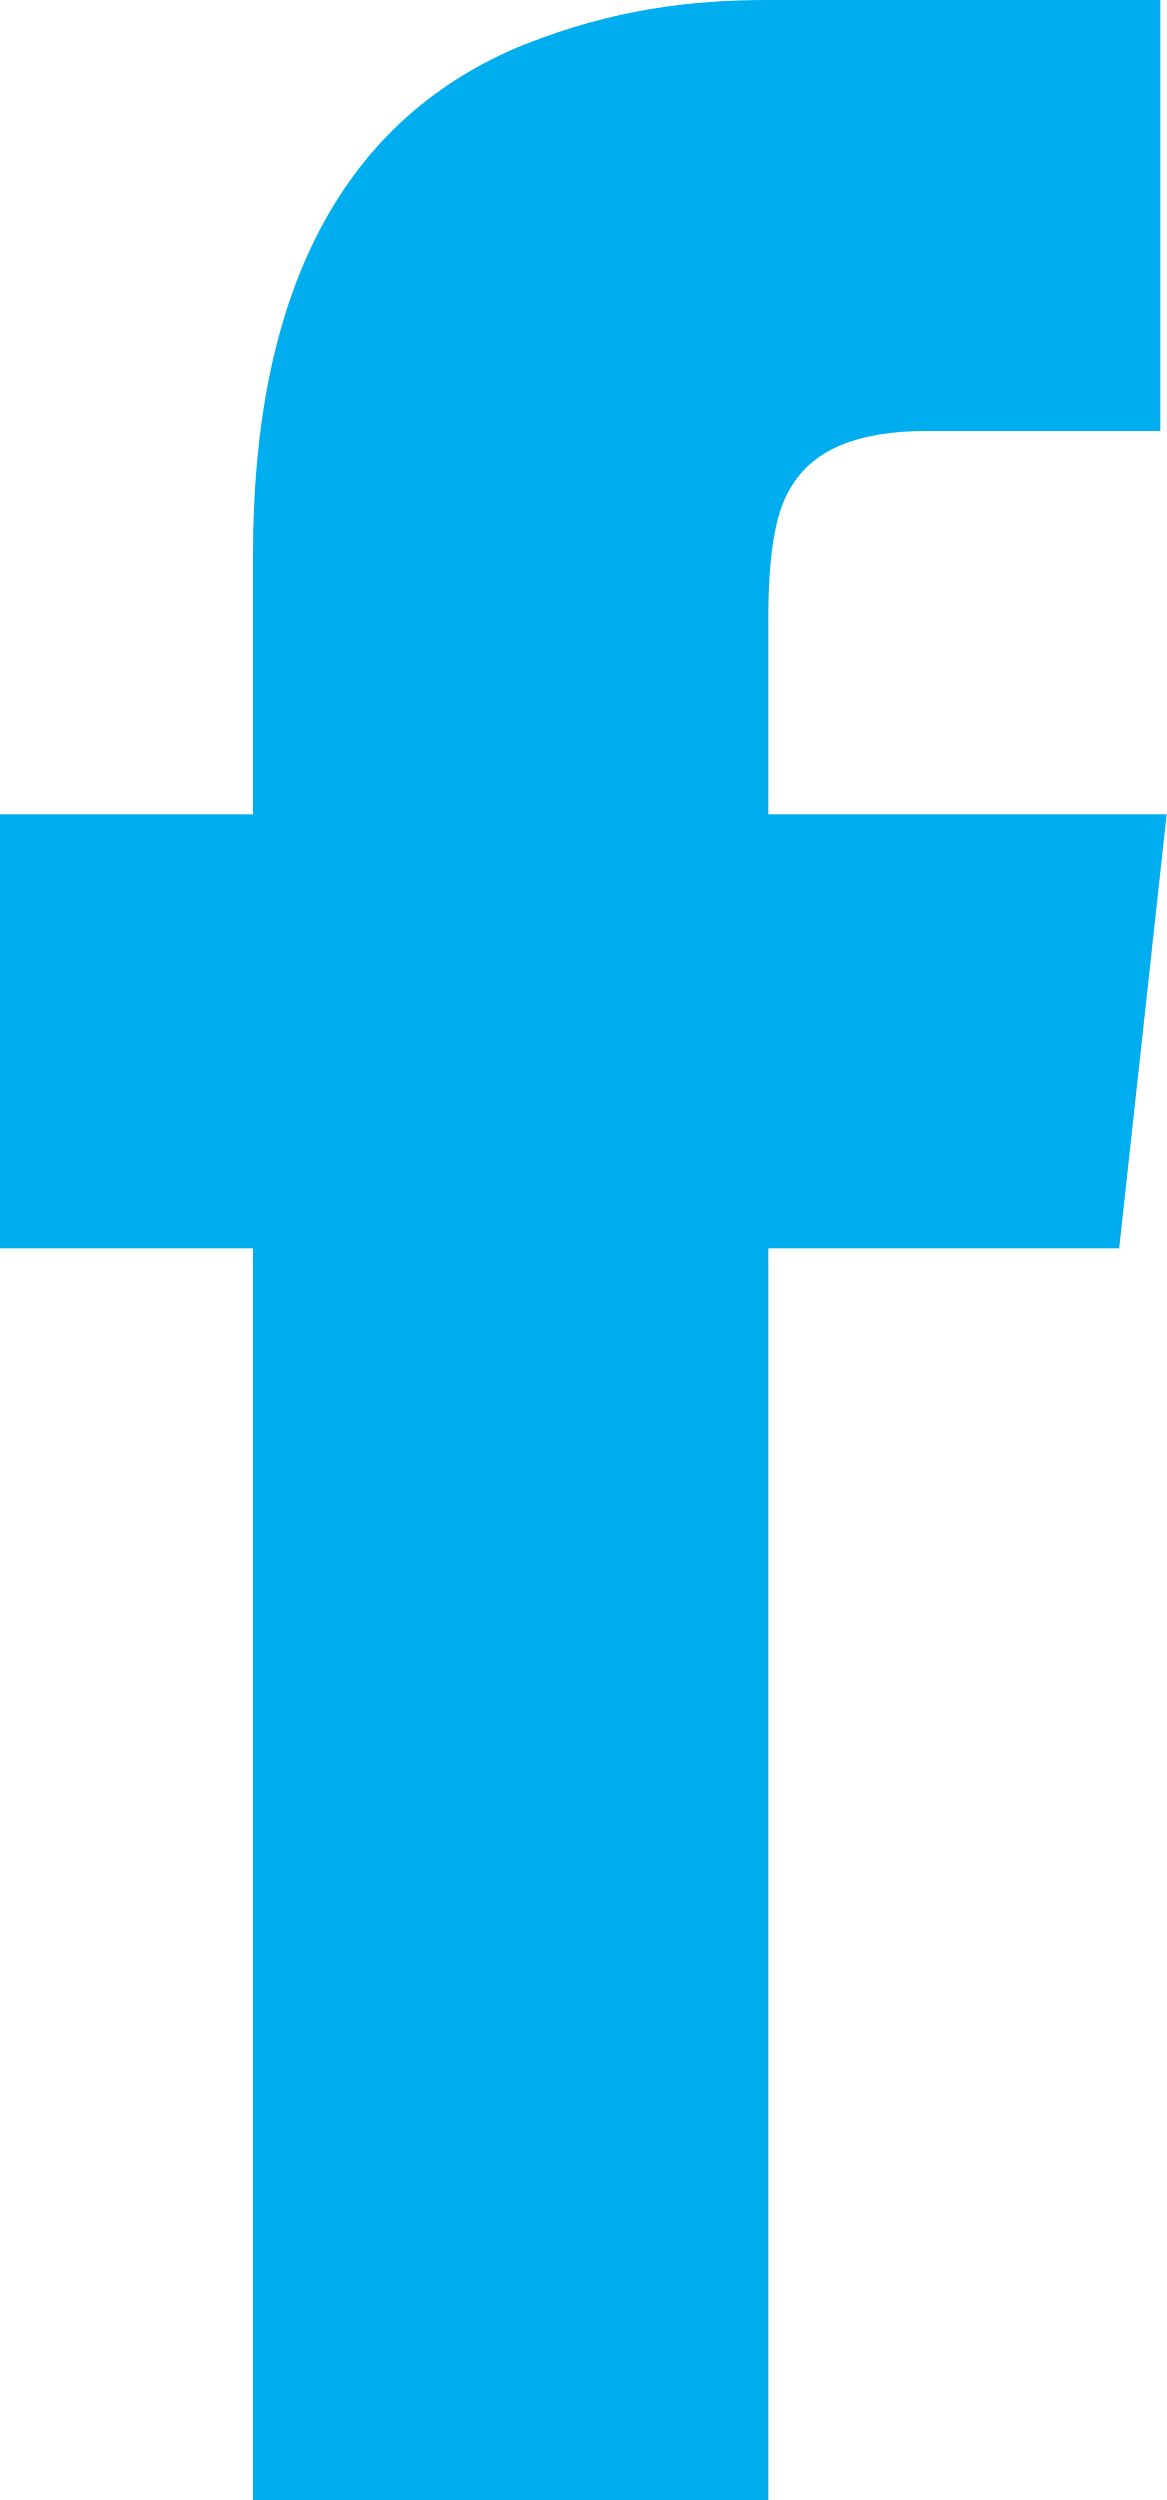
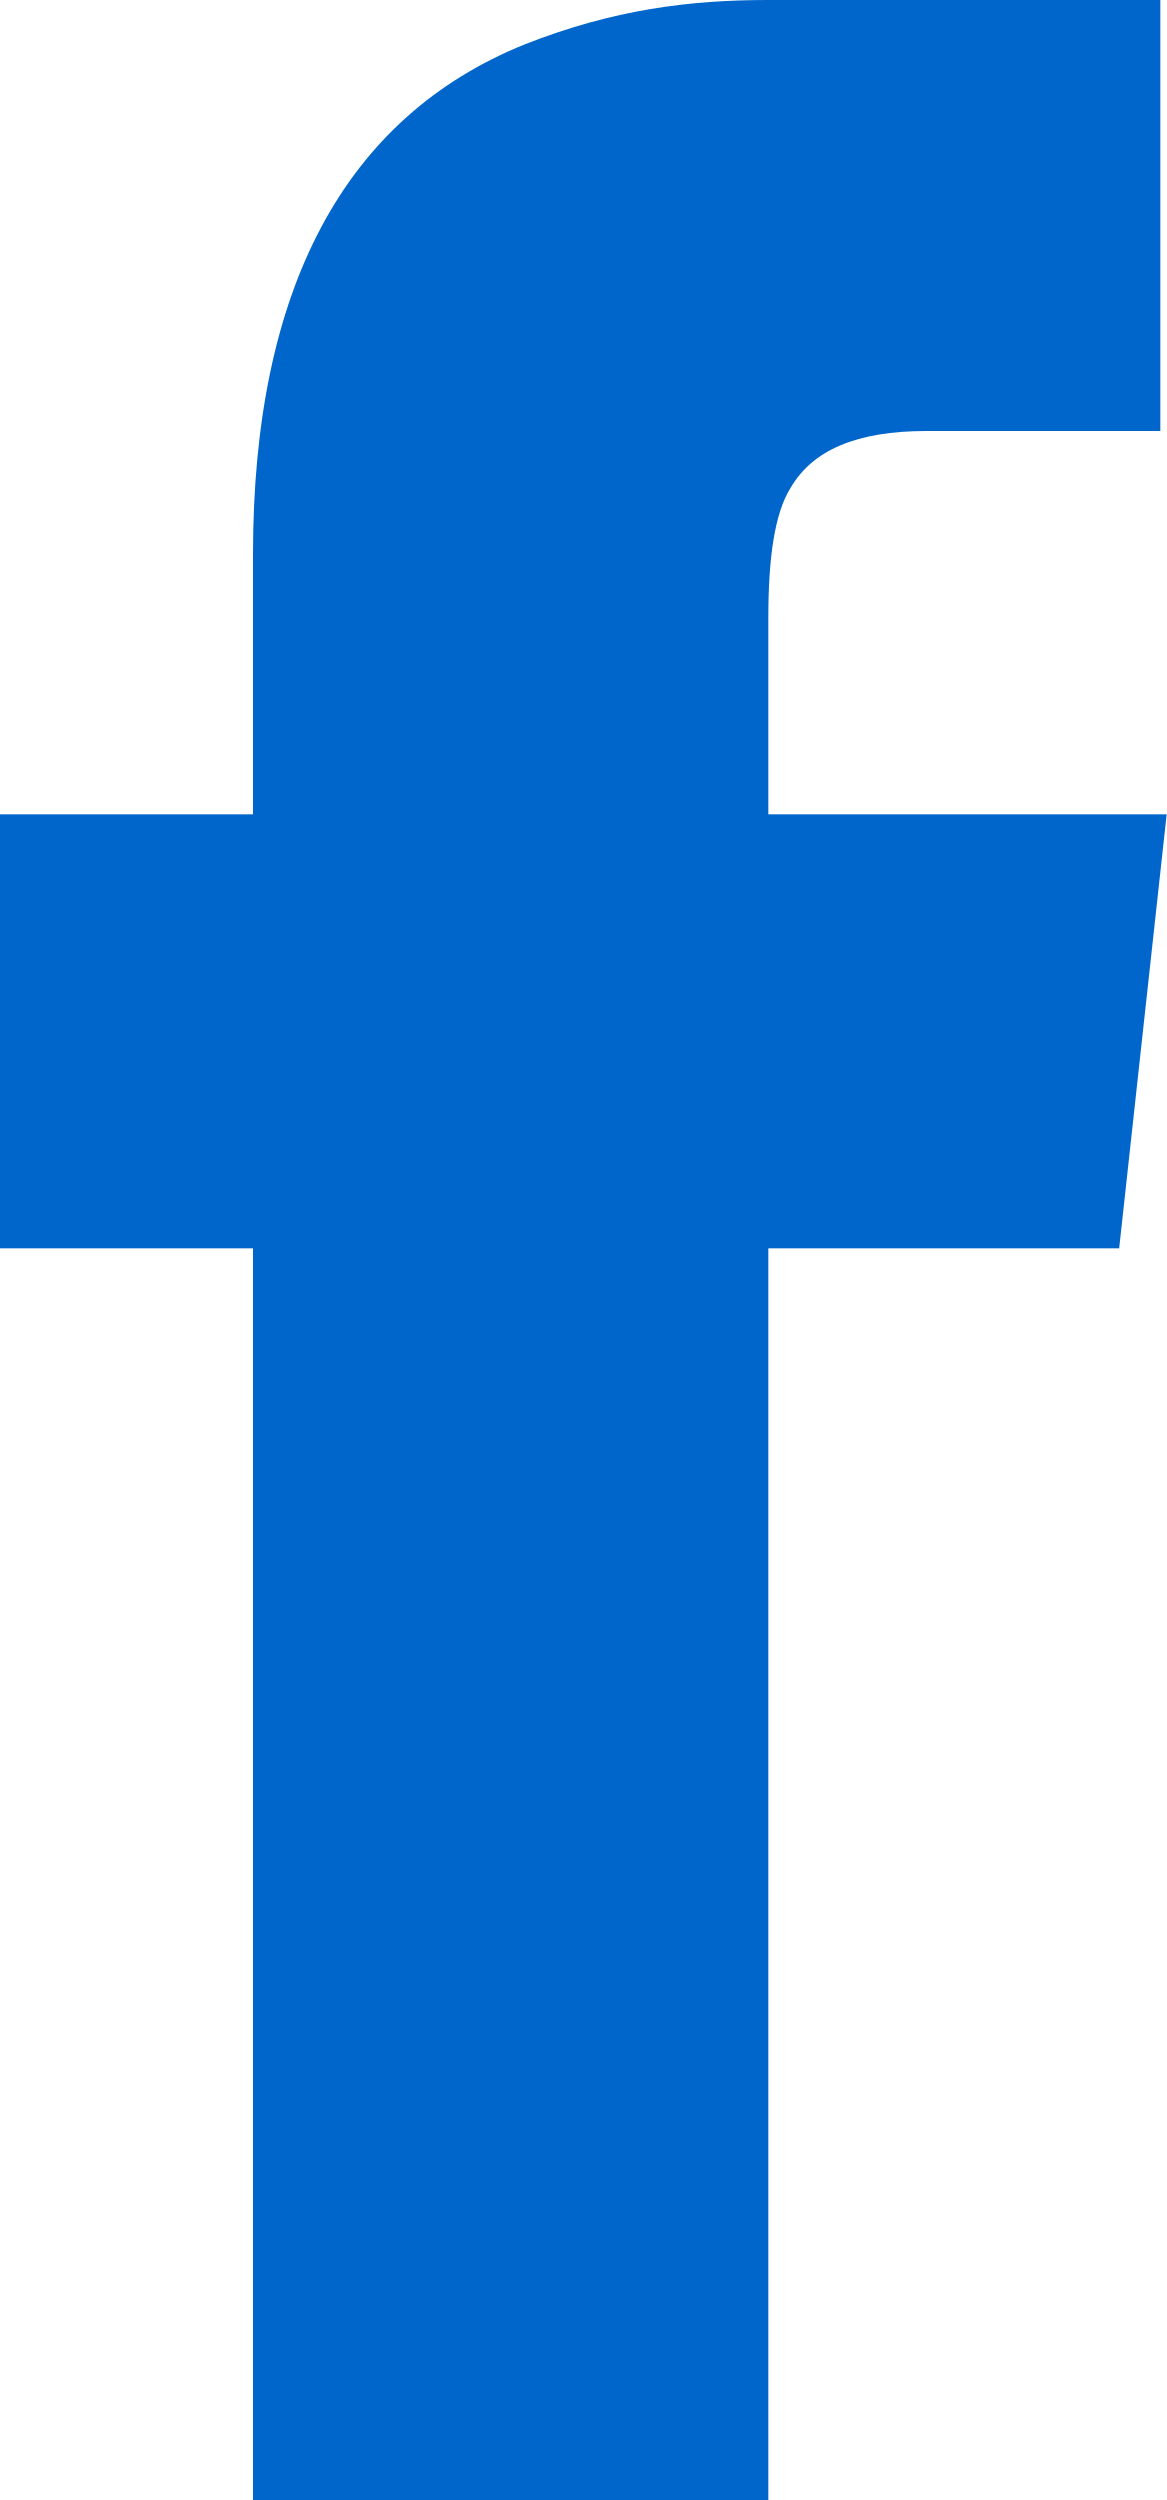
<svg xmlns="http://www.w3.org/2000/svg" width="7px" height="15px" viewBox="0 0 7 15" version="1.1">
  <defs />
  <g id="Page-1" stroke="none" stroke-width="1" fill="none" fill-rule="evenodd">
-     <g id="PP5-Copy-14" transform="translate(-1106, -811)" fill="#00adef">
+     <g id="PP5-Copy-14" transform="translate(-1106, -811)" fill="#0066cc">
      <g id="Group-11" transform="translate(966, 811)">
        <g id="Group-10" transform="translate(140, 0)">
          <path d="M4.61,0 C4.136,0 3.68,0.057 3.149,0.266 C2.068,0.703 1.518,1.73 1.518,3.327 L1.518,4.886 L0,4.886 L0,7.49 L1.518,7.49 L1.518,15 L4.61,15 L4.61,7.49 L6.715,7.49 L7,4.886 L4.61,4.886 L4.61,3.707 C4.61,3.346 4.648,3.08 4.743,2.928 C4.875,2.7 5.141,2.586 5.558,2.586 L6.962,2.586 L6.962,0 L4.61,0 Z" id="Path-Copy-2" />
        </g>
      </g>
    </g>
  </g>
</svg>
